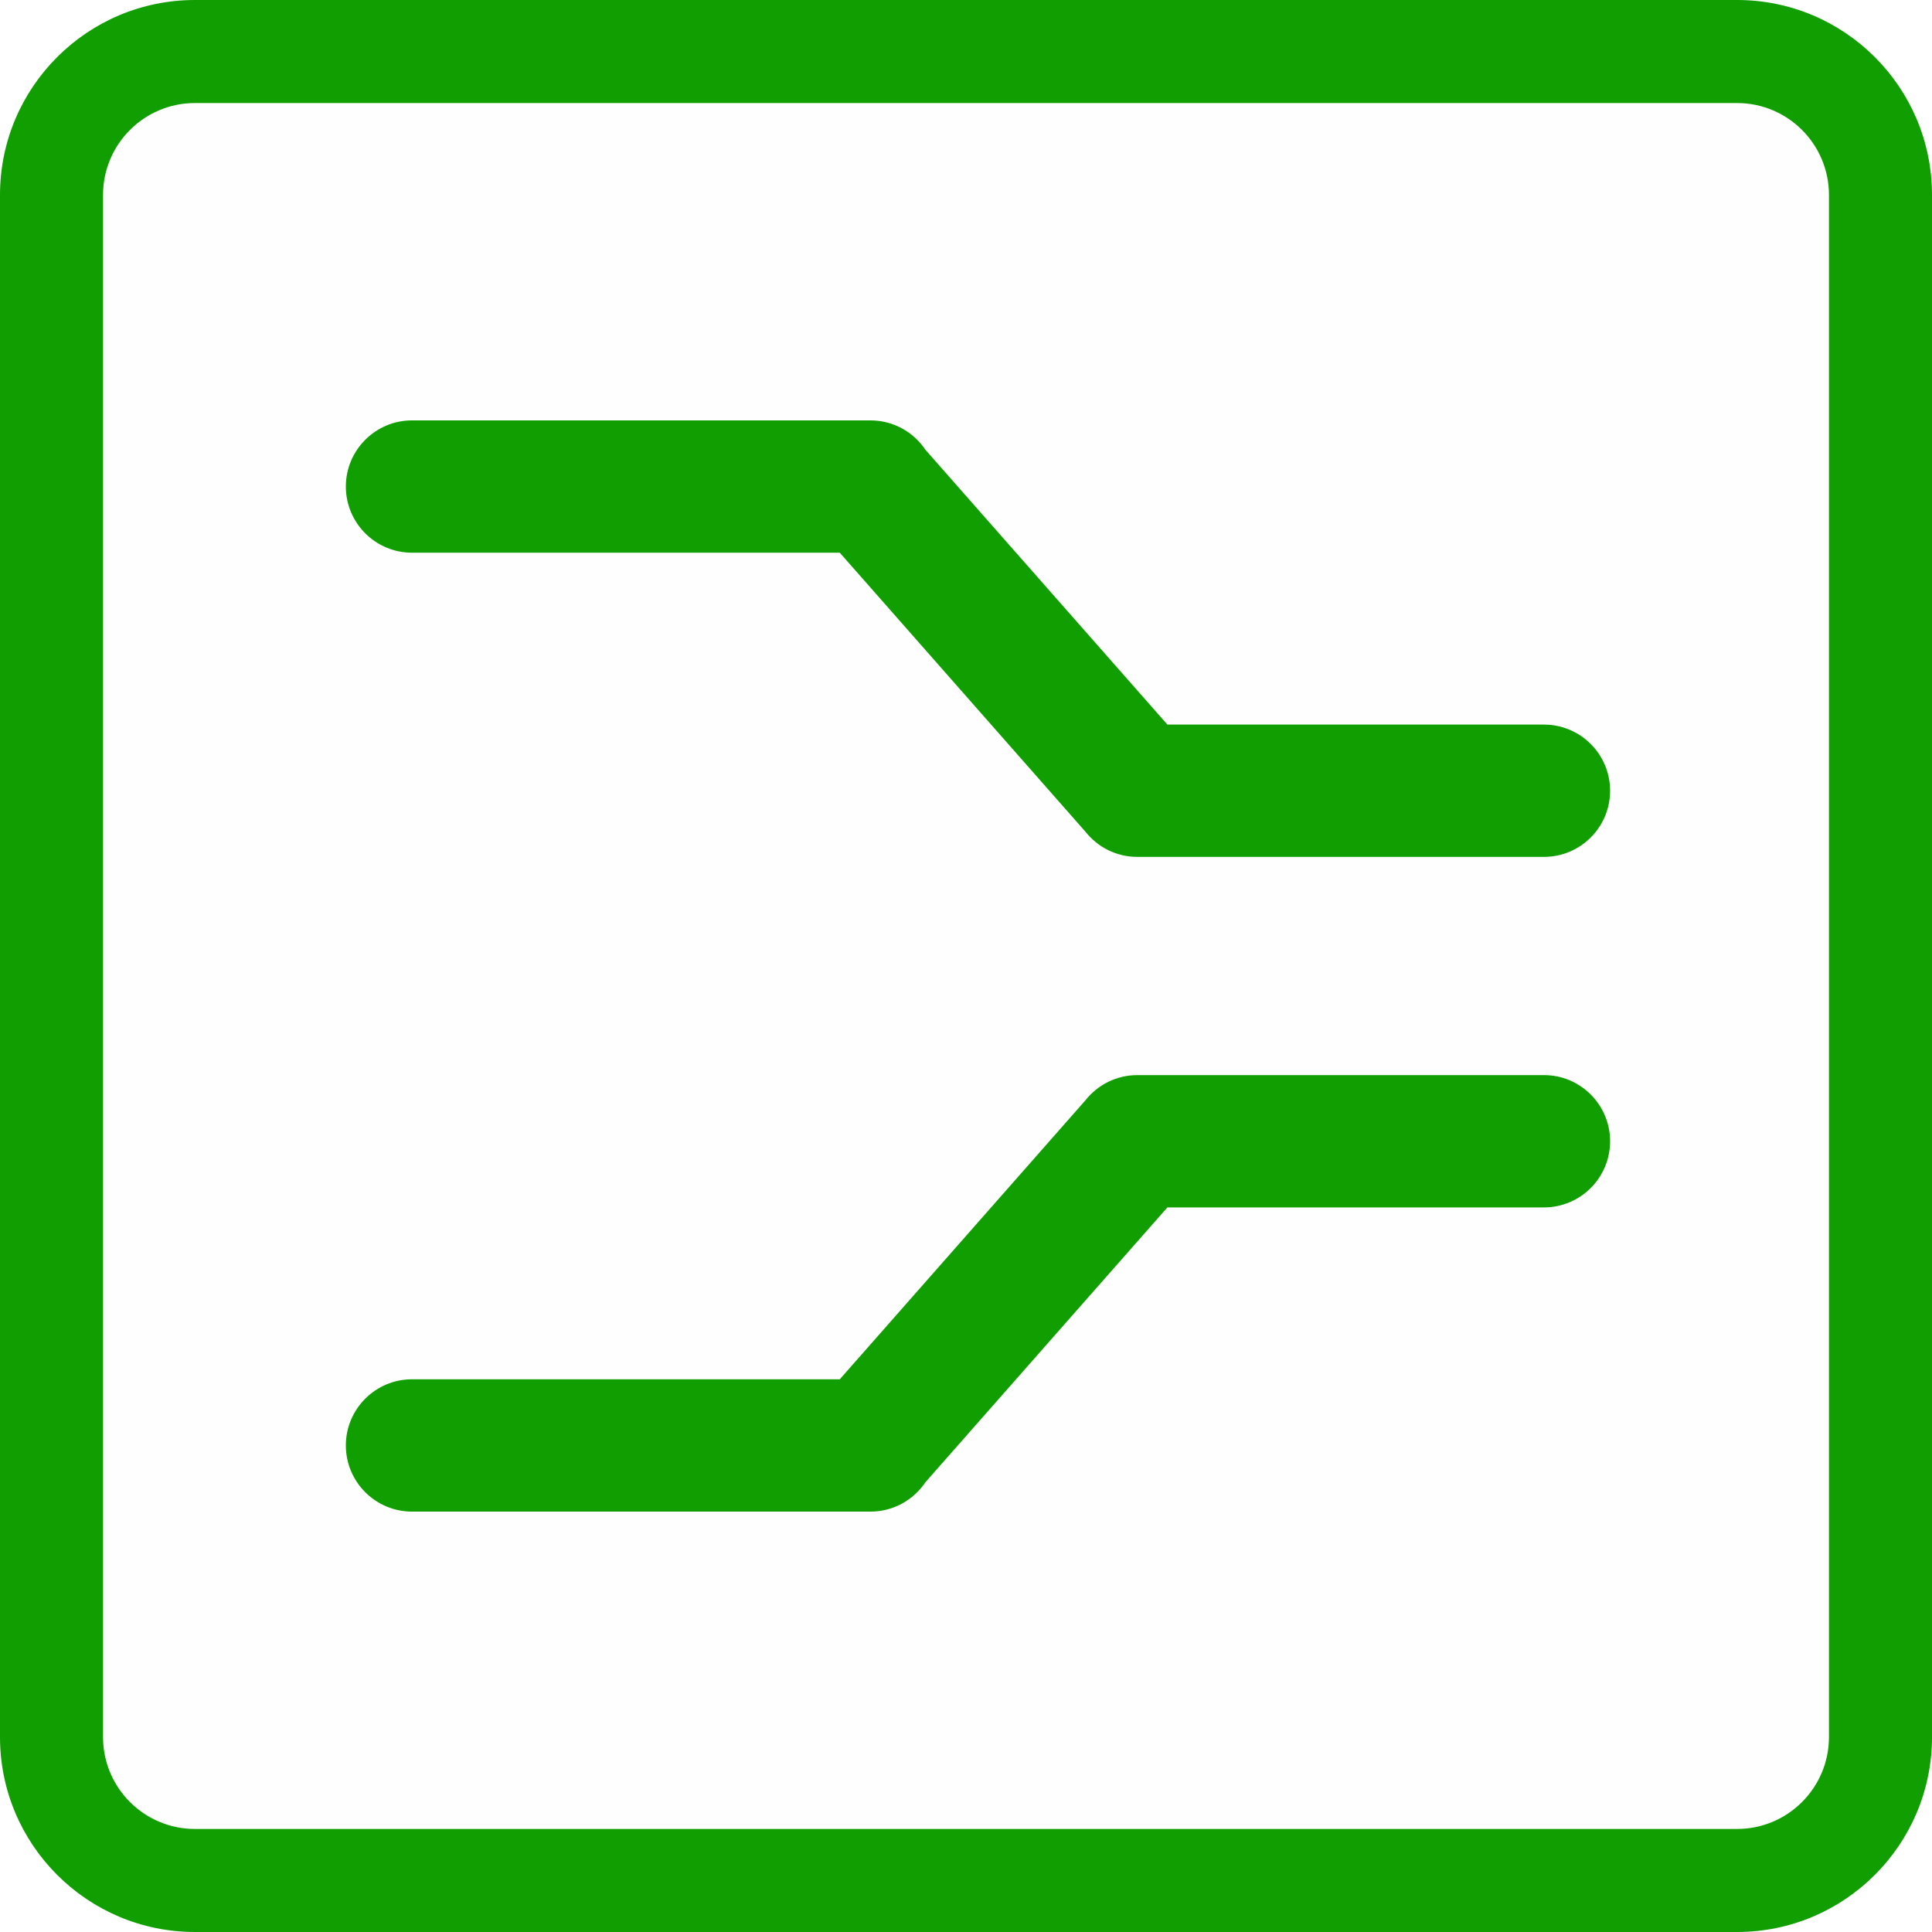
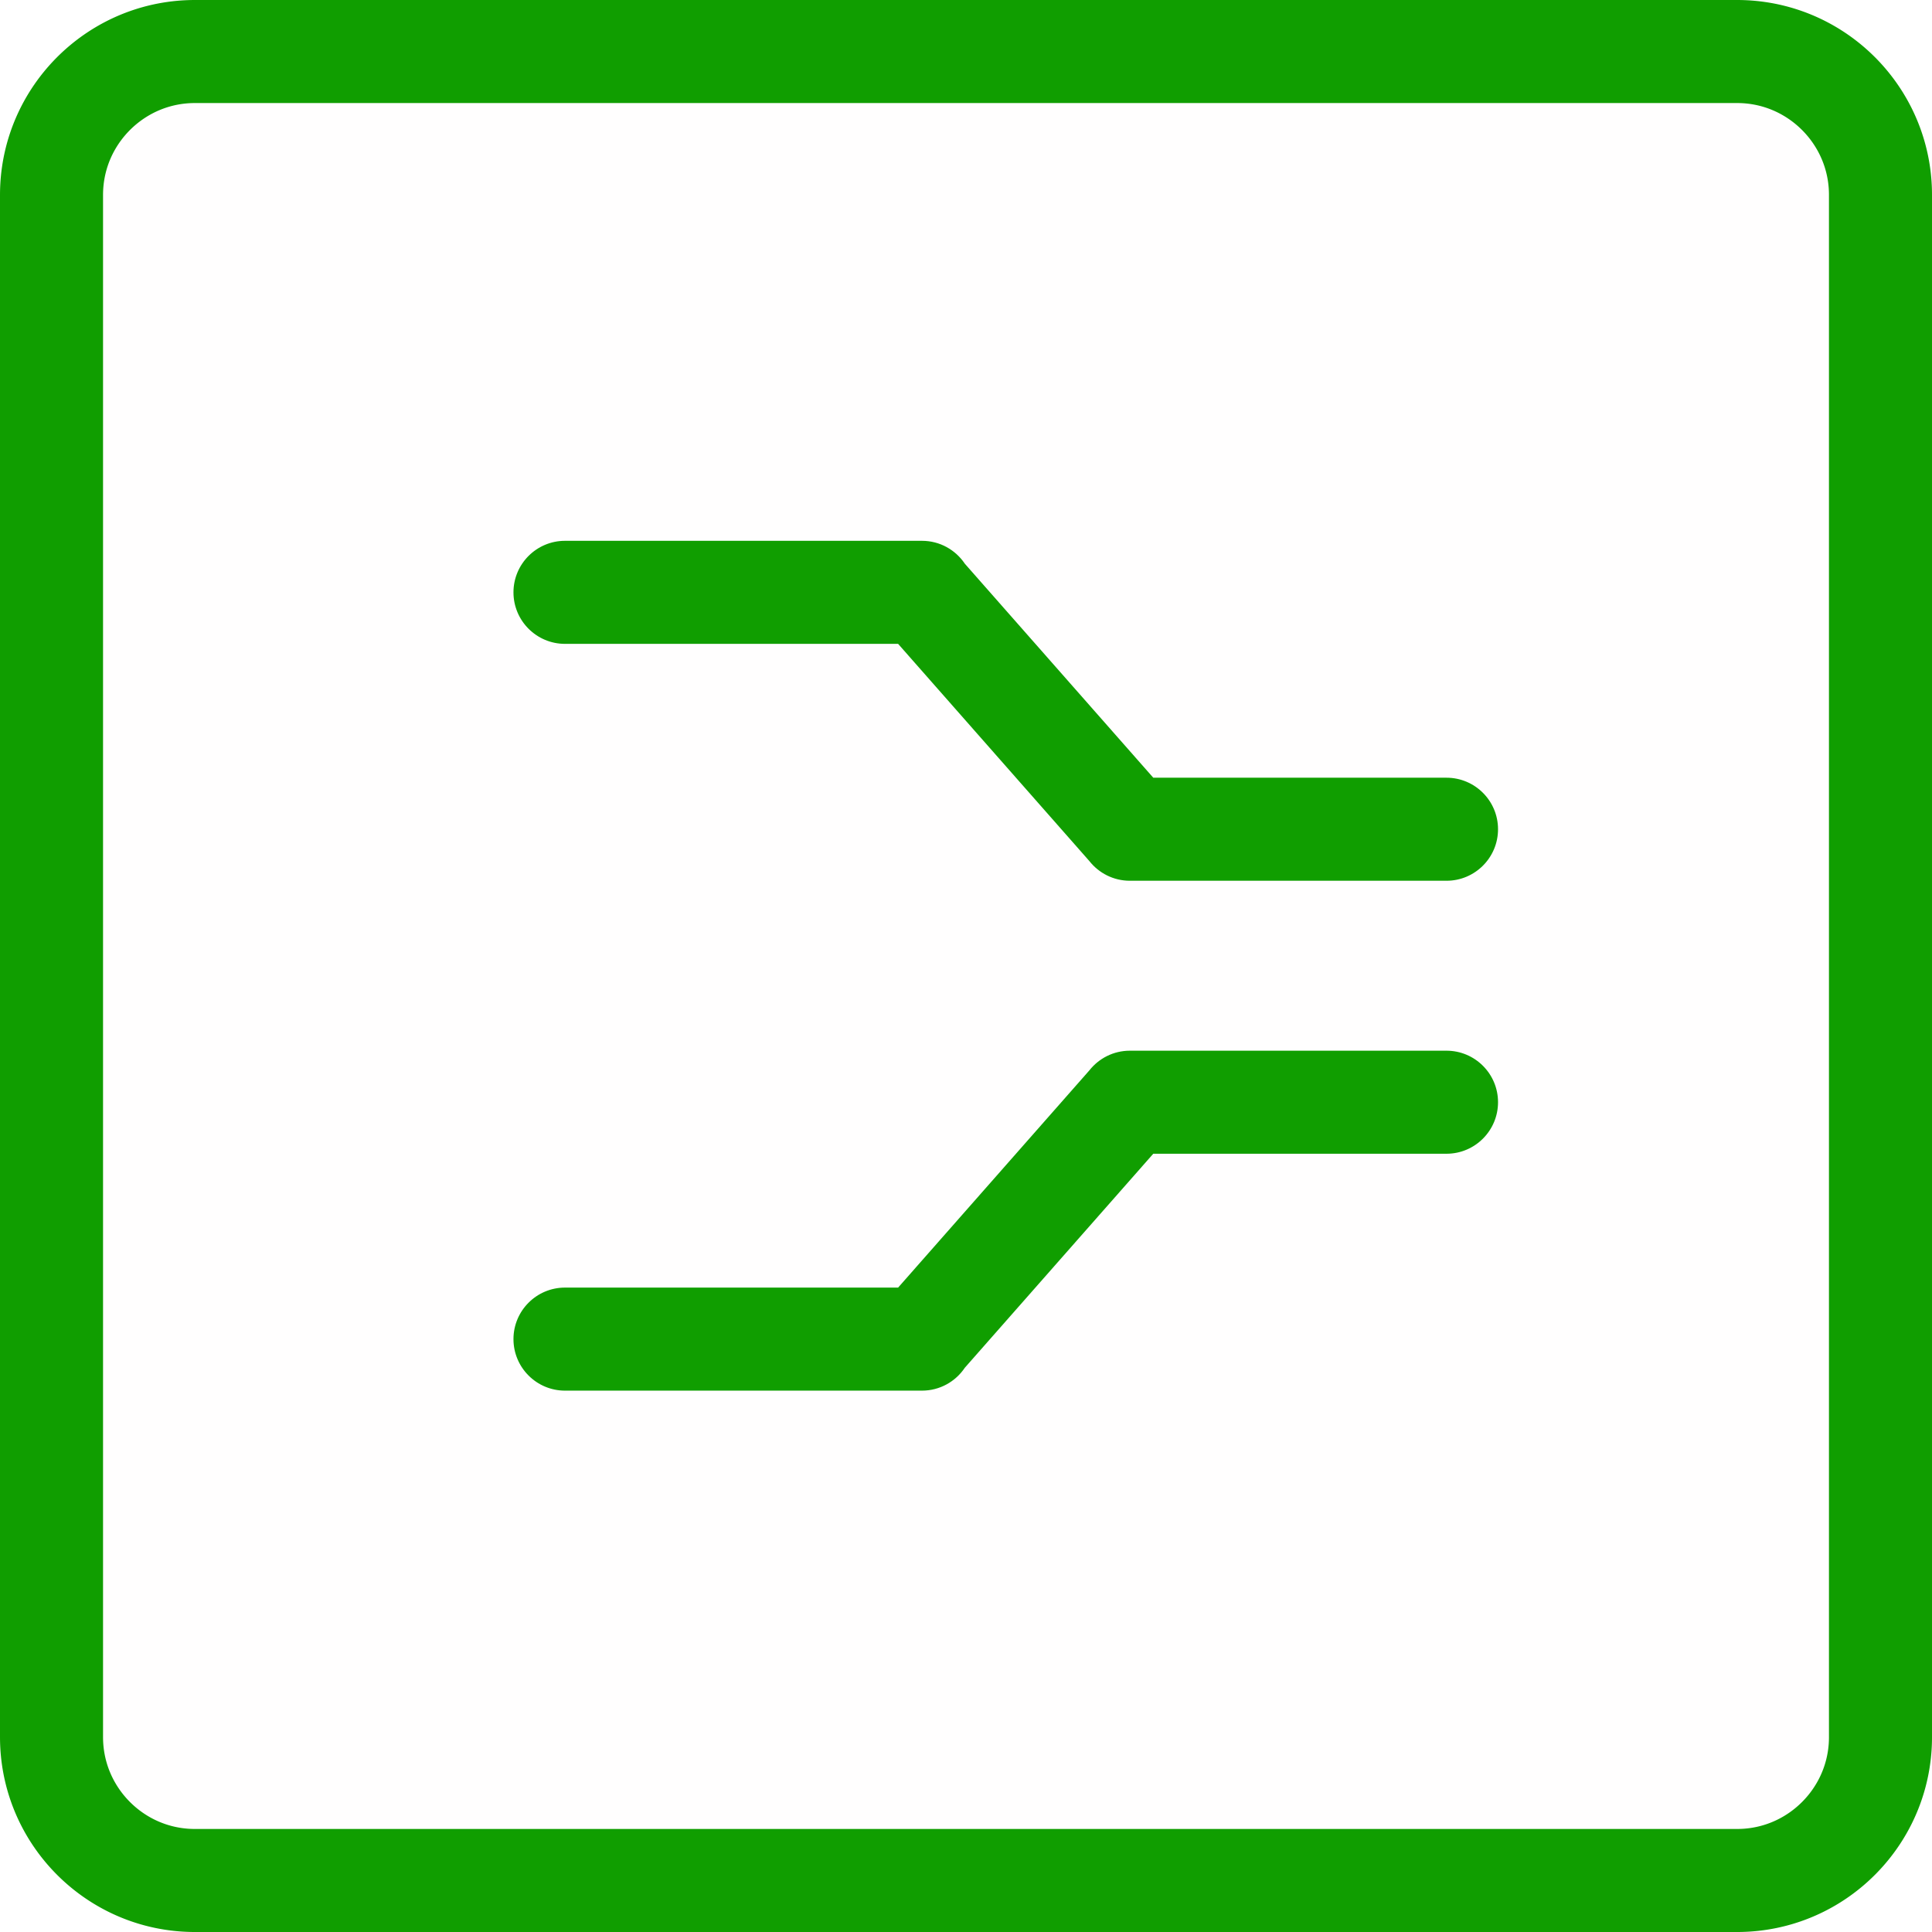
- <svg xmlns="http://www.w3.org/2000/svg" width="100%" height="100%" viewBox="0 0 300 300" version="1.1" xml:space="preserve" style="fill-rule:evenodd;clip-rule:evenodd;stroke-linejoin:round;stroke-miterlimit:2;">
-   <g id="Background">
-     <path d="M300,30.271C300,13.564 286.436,0 269.729,0L30.271,0C13.564,0 0,13.564 0,30.271L0,269.729C0,286.436 13.564,300 30.271,300L269.729,300C286.436,300 300,286.436 300,269.729L300,30.271Z" style="fill:rgb(255,254,254);" />
-     <path d="M300,30.271C300,13.564 286.436,0 269.729,0L30.271,0C13.564,0 0,13.564 0,30.271L0,269.729C0,286.436 13.564,300 30.271,300L269.729,300C286.436,300 300,286.436 300,269.729L300,30.271ZM284,30.271L284,269.729C284,277.606 277.606,284 269.729,284C269.729,284 30.271,284 30.271,284C22.394,284 16,277.606 16,269.729L16,30.271C16,22.394 22.394,16 30.271,16L269.729,16C277.606,16 284,22.394 284,30.271Z" style="fill:rgb(16,158,0);" />
-     <g transform="matrix(1.28407,0,0,1.28407,-48.6762,-42.5554)">
-       <path d="M169.165,166.199L139.459,199.936L87.731,199.936C83.316,199.936 79.731,203.521 79.731,207.936C79.731,212.352 83.316,215.936 87.731,215.936L143.168,215.936C145.937,215.936 148.38,214.526 149.816,212.385L179.079,179.151L224.613,179.151C229.028,179.151 232.613,175.567 232.613,171.151C232.613,166.736 229.028,163.151 224.613,163.151L175.446,163.151C172.9,163.151 170.631,164.343 169.165,166.199ZM169.165,133.716L139.459,99.978L87.731,99.978C83.316,99.978 79.731,96.394 79.731,91.978C79.731,87.563 83.316,83.979 87.731,83.978L143.168,83.978C145.937,83.979 148.38,85.389 149.816,87.53L179.079,120.763L224.613,120.763C229.028,120.763 232.613,124.348 232.613,128.763C232.613,133.179 229.028,136.763 224.613,136.763L175.446,136.763C172.9,136.763 170.631,135.572 169.165,133.716Z" style="fill:rgb(16,158,0);" />
+ <svg xmlns="http://www.w3.org/2000/svg" width="100%" height="100%" viewBox="0 0 300 300" version="1.1" xml:space="preserve" style="fill-rule:evenodd;clip-rule:evenodd;stroke-linejoin:round;stroke-miterlimit:1.414;">
+   <g>
+     <g id="Background">
+       <path d="M300,30.271C300,13.564 286.436,0 269.729,0L30.271,0C13.564,0 0,13.564 0,30.271L0,269.729C0,286.436 13.564,300 30.271,300L269.729,300C286.436,300 300,286.436 300,269.729L300,30.271Z" style="fill:rgb(255,254,254);" />
+       <path d="M269.925,0.001L270.12,0.002L270.51,0.01L270.705,0.015L270.899,0.022L271.093,0.03L271.286,0.039L271.672,0.061L271.865,0.074L272.057,0.088L272.249,0.104L272.44,0.12L272.632,0.138L272.823,0.156L273.013,0.176L273.393,0.22L273.583,0.243L273.772,0.268L273.96,0.294L274.149,0.321L274.337,0.349L274.524,0.378L274.712,0.409L274.898,0.44L275.085,0.473L275.271,0.507L275.457,0.542L275.642,0.578L275.827,0.615L276.195,0.693L276.379,0.734L276.562,0.776L276.745,0.819L276.927,0.862L277.291,0.954L277.472,1.001L277.652,1.049L277.833,1.099L278.012,1.149L278.192,1.201L278.371,1.253L278.549,1.307L278.727,1.362L278.904,1.418L279.081,1.475L279.258,1.533L279.434,1.592L279.609,1.652L279.784,1.713L279.959,1.775L280.133,1.838L280.307,1.902L280.48,1.968L280.652,2.034L280.824,2.101L280.996,2.169L281.167,2.239L281.337,2.309L281.507,2.38L281.677,2.453L281.846,2.526L282.014,2.6L282.182,2.676L282.349,2.752L282.516,2.829L282.848,2.987L283.013,3.067L283.178,3.148L283.342,3.231L283.505,3.314L283.668,3.398L283.83,3.483L283.992,3.569L284.153,3.656L284.314,3.744L284.474,3.832L284.633,3.922L284.792,4.013L285.108,4.197L285.265,4.291L285.421,4.385L285.577,4.48L285.732,4.576L286.04,4.772L286.346,4.97L286.498,5.071L286.8,5.275L286.95,5.379L287.099,5.483L287.248,5.588L287.396,5.694L287.69,5.908L287.836,6.017L287.981,6.126L288.126,6.237L288.27,6.348L288.413,6.46L288.556,6.573L288.698,6.686L288.98,6.916L289.119,7.032L289.259,7.149L289.535,7.385L289.672,7.505L289.808,7.625L289.943,7.746L290.078,7.868L290.212,7.99L290.346,8.114L290.478,8.238L290.61,8.363L290.741,8.488L291.001,8.742L291.13,8.87L291.258,8.999L291.512,9.259L291.637,9.39L291.762,9.522L291.886,9.654L292.01,9.788L292.132,9.922L292.254,10.057L292.375,10.192L292.495,10.328L292.615,10.465L292.851,10.741L292.968,10.881L293.084,11.02L293.314,11.302L293.427,11.444L293.54,11.587L293.652,11.73L293.763,11.874L293.874,12.019L293.983,12.164L294.092,12.31L294.306,12.604L294.412,12.752L294.517,12.901L294.621,13.05L294.725,13.2L294.929,13.502L295.03,13.654L295.228,13.96L295.424,14.268L295.52,14.423L295.615,14.579L295.709,14.735L295.803,14.892L295.987,15.208L296.078,15.367L296.168,15.526L296.256,15.686L296.344,15.847L296.431,16.008L296.517,16.17L296.602,16.332L296.686,16.495L296.769,16.658L296.852,16.822L296.933,16.987L297.013,17.152L297.171,17.484L297.248,17.651L297.324,17.818L297.4,17.986L297.474,18.154L297.547,18.323L297.62,18.493L297.691,18.663L297.761,18.833L297.831,19.004L297.899,19.176L297.966,19.348L298.032,19.52L298.098,19.693L298.162,19.867L298.225,20.041L298.287,20.216L298.348,20.391L298.408,20.566L298.467,20.742L298.525,20.919L298.582,21.096L298.638,21.273L298.693,21.451L298.747,21.629L298.799,21.808L298.851,21.988L298.901,22.167L298.951,22.348L298.999,22.528L299.046,22.709L299.138,23.073L299.181,23.255L299.224,23.438L299.266,23.621L299.307,23.805L299.385,24.173L299.422,24.358L299.458,24.543L299.493,24.729L299.527,24.915L299.56,25.102L299.591,25.288L299.622,25.476L299.651,25.663L299.679,25.851L299.706,26.04L299.732,26.228L299.757,26.417L299.78,26.607L299.824,26.987L299.844,27.177L299.862,27.368L299.88,27.56L299.896,27.751L299.912,27.943L299.926,28.135L299.939,28.328L299.961,28.714L299.97,28.907L299.978,29.101L299.985,29.295L299.99,29.49L299.998,29.88L300,30.271L300,269.729L299.999,269.925L299.998,270.12L299.994,270.315L299.99,270.51L299.985,270.705L299.978,270.899L299.97,271.093L299.961,271.286L299.95,271.479L299.939,271.672L299.926,271.865L299.912,272.057L299.896,272.249L299.88,272.44L299.862,272.632L299.844,272.823L299.824,273.013L299.802,273.203L299.78,273.393L299.757,273.583L299.732,273.772L299.706,273.96L299.679,274.149L299.651,274.337L299.622,274.524L299.591,274.712L299.56,274.898L299.527,275.085L299.493,275.271L299.458,275.457L299.422,275.642L299.385,275.827L299.346,276.011L299.307,276.195L299.266,276.379L299.224,276.562L299.181,276.745L299.138,276.927L299.092,277.109L299.046,277.291L298.999,277.472L298.951,277.652L298.901,277.833L298.851,278.012L298.799,278.192L298.747,278.371L298.693,278.549L298.638,278.727L298.582,278.904L298.525,279.081L298.467,279.258L298.408,279.434L298.348,279.609L298.287,279.784L298.225,279.959L298.162,280.133L298.098,280.307L298.032,280.48L297.966,280.652L297.899,280.824L297.831,280.996L297.761,281.167L297.691,281.337L297.62,281.507L297.547,281.677L297.474,281.846L297.4,282.014L297.324,282.182L297.248,282.349L297.171,282.516L297.092,282.682L297.013,282.848L296.933,283.013L296.852,283.178L296.769,283.342L296.686,283.505L296.602,283.668L296.517,283.83L296.431,283.992L296.344,284.153L296.256,284.314L296.168,284.474L296.078,284.633L295.987,284.792L295.895,284.95L295.803,285.108L295.709,285.265L295.615,285.421L295.52,285.577L295.424,285.732L295.326,285.886L295.228,286.04L295.129,286.193L295.03,286.346L294.929,286.498L294.827,286.649L294.725,286.8L294.621,286.95L294.517,287.099L294.412,287.248L294.306,287.396L294.199,287.543L294.092,287.69L293.983,287.836L293.874,287.981L293.763,288.126L293.652,288.27L293.54,288.413L293.427,288.556L293.314,288.698L293.199,288.839L293.084,288.98L292.968,289.119L292.851,289.259L292.733,289.397L292.615,289.535L292.495,289.672L292.375,289.808L292.254,289.943L292.132,290.078L292.01,290.212L291.886,290.346L291.762,290.478L291.637,290.61L291.512,290.741L291.385,290.871L291.258,291.001L291.13,291.13L291.001,291.258L290.871,291.385L290.741,291.512L290.61,291.637L290.478,291.762L290.346,291.886L290.212,292.01L290.078,292.132L289.943,292.254L289.808,292.375L289.672,292.495L289.535,292.615L289.397,292.733L289.259,292.851L289.119,292.968L288.98,293.084L288.839,293.199L288.698,293.314L288.556,293.427L288.413,293.54L288.27,293.652L288.126,293.763L287.981,293.874L287.836,293.983L287.69,294.092L287.543,294.199L287.396,294.306L287.248,294.412L287.099,294.517L286.95,294.621L286.8,294.725L286.649,294.827L286.498,294.929L286.346,295.03L286.193,295.129L286.04,295.228L285.886,295.326L285.732,295.424L285.577,295.52L285.421,295.615L285.265,295.709L285.108,295.803L284.95,295.895L284.792,295.987L284.633,296.078L284.474,296.168L284.314,296.256L284.153,296.344L283.992,296.431L283.83,296.517L283.668,296.602L283.505,296.686L283.342,296.769L283.178,296.852L283.013,296.933L282.848,297.013L282.682,297.092L282.516,297.171L282.349,297.248L282.182,297.324L282.014,297.4L281.846,297.474L281.677,297.547L281.507,297.62L281.337,297.691L281.167,297.761L280.996,297.831L280.824,297.899L280.652,297.966L280.48,298.032L280.307,298.098L280.133,298.162L279.959,298.225L279.784,298.287L279.609,298.348L279.434,298.408L279.258,298.467L279.081,298.525L278.904,298.582L278.727,298.638L278.549,298.693L278.371,298.747L278.192,298.799L278.012,298.851L277.833,298.901L277.652,298.951L277.472,298.999L277.291,299.046L277.109,299.092L276.927,299.138L276.745,299.181L276.562,299.224L276.379,299.266L276.195,299.307L276.011,299.346L275.827,299.385L275.642,299.422L275.457,299.458L275.271,299.493L275.085,299.527L274.898,299.56L274.712,299.591L274.524,299.622L274.337,299.651L274.149,299.679L273.96,299.706L273.772,299.732L273.583,299.757L273.393,299.78L273.203,299.802L273.013,299.824L272.823,299.844L272.632,299.862L272.44,299.88L272.249,299.896L272.057,299.912L271.865,299.926L271.672,299.939L271.479,299.95L271.286,299.961L271.093,299.97L270.899,299.978L270.705,299.985L270.51,299.99L270.315,299.994L270.12,299.998L269.925,299.999L269.729,300L30.271,300L30.075,299.999L29.88,299.998L29.685,299.994L29.49,299.99L29.295,299.985L29.101,299.978L28.907,299.97L28.714,299.961L28.521,299.95L28.328,299.939L28.135,299.926L27.943,299.912L27.751,299.896L27.56,299.88L27.368,299.862L27.177,299.844L26.987,299.824L26.797,299.802L26.607,299.78L26.417,299.757L26.228,299.732L26.04,299.706L25.851,299.679L25.663,299.651L25.476,299.622L25.288,299.591L25.102,299.56L24.915,299.527L24.729,299.493L24.543,299.458L24.358,299.422L24.173,299.385L23.989,299.346L23.805,299.307L23.621,299.266L23.438,299.224L23.255,299.181L23.073,299.138L22.891,299.092L22.709,299.046L22.528,298.999L22.348,298.951L22.167,298.901L21.988,298.851L21.808,298.799L21.629,298.747L21.451,298.693L21.273,298.638L21.096,298.582L20.919,298.525L20.742,298.467L20.566,298.408L20.391,298.348L20.216,298.287L20.041,298.225L19.867,298.162L19.693,298.098L19.52,298.032L19.348,297.966L19.176,297.899L19.004,297.831L18.833,297.761L18.663,297.691L18.493,297.62L18.323,297.547L18.154,297.474L17.986,297.4L17.818,297.324L17.651,297.248L17.484,297.171L17.318,297.092L17.152,297.013L16.987,296.933L16.822,296.852L16.658,296.769L16.495,296.686L16.332,296.602L16.17,296.517L16.008,296.431L15.847,296.344L15.686,296.256L15.526,296.168L15.367,296.078L15.208,295.987L15.05,295.895L14.892,295.803L14.735,295.709L14.579,295.615L14.423,295.52L14.268,295.424L14.114,295.326L13.96,295.228L13.807,295.129L13.654,295.03L13.502,294.929L13.351,294.827L13.2,294.725L13.05,294.621L12.901,294.517L12.752,294.412L12.604,294.306L12.457,294.199L12.31,294.092L12.164,293.983L12.019,293.874L11.874,293.763L11.73,293.652L11.587,293.54L11.444,293.427L11.302,293.314L11.161,293.199L11.02,293.084L10.881,292.968L10.741,292.851L10.603,292.733L10.465,292.615L10.328,292.495L10.192,292.375L10.057,292.254L9.922,292.132L9.788,292.01L9.654,291.886L9.522,291.762L9.39,291.637L9.259,291.512L9.129,291.385L8.999,291.258L8.87,291.13L8.742,291.001L8.615,290.871L8.488,290.741L8.363,290.61L8.238,290.478L8.114,290.346L7.99,290.212L7.868,290.078L7.746,289.943L7.625,289.808L7.505,289.672L7.385,289.535L7.267,289.397L7.149,289.259L7.032,289.119L6.916,288.98L6.801,288.839L6.686,288.698L6.573,288.556L6.46,288.413L6.348,288.27L6.237,288.126L6.126,287.981L6.017,287.836L5.908,287.69L5.801,287.543L5.694,287.396L5.588,287.248L5.483,287.099L5.379,286.95L5.275,286.8L5.173,286.649L5.071,286.498L4.97,286.346L4.871,286.193L4.772,286.04L4.674,285.886L4.576,285.732L4.48,285.577L4.385,285.421L4.291,285.265L4.197,285.108L4.105,284.95L4.013,284.792L3.922,284.633L3.832,284.474L3.744,284.314L3.656,284.153L3.569,283.992L3.483,283.83L3.398,283.668L3.314,283.505L3.231,283.342L3.148,283.178L3.067,283.013L2.987,282.848L2.908,282.682L2.829,282.516L2.752,282.349L2.676,282.182L2.6,282.014L2.526,281.846L2.453,281.677L2.38,281.507L2.309,281.337L2.239,281.167L2.169,280.996L2.101,280.824L2.034,280.652L1.968,280.48L1.902,280.307L1.838,280.133L1.775,279.959L1.713,279.784L1.652,279.609L1.592,279.434L1.533,279.258L1.475,279.081L1.418,278.904L1.362,278.727L1.307,278.549L1.253,278.371L1.201,278.192L1.149,278.012L1.099,277.833L1.049,277.652L1.001,277.472L0.954,277.291L0.908,277.109L0.862,276.927L0.819,276.745L0.776,276.562L0.734,276.379L0.693,276.195L0.654,276.011L0.615,275.827L0.578,275.642L0.542,275.457L0.507,275.271L0.473,275.085L0.44,274.898L0.409,274.712L0.378,274.524L0.349,274.337L0.321,274.149L0.294,273.96L0.268,273.772L0.243,273.583L0.22,273.393L0.198,273.203L0.176,273.013L0.156,272.823L0.138,272.632L0.12,272.44L0.104,272.249L0.088,272.057L0.074,271.865L0.061,271.672L0.05,271.479L0.039,271.286L0.03,271.093L0.022,270.899L0.015,270.705L0.01,270.51L0.006,270.315L0.002,270.12L0.001,269.925L0,269.729L0,30.271L0.001,30.075L0.002,29.88L0.006,29.685L0.01,29.49L0.015,29.295L0.022,29.101L0.03,28.907L0.039,28.714L0.05,28.521L0.061,28.328L0.074,28.135L0.088,27.943L0.104,27.751L0.12,27.56L0.138,27.368L0.156,27.177L0.176,26.987L0.198,26.797L0.22,26.607L0.243,26.417L0.268,26.228L0.294,26.04L0.321,25.851L0.349,25.663L0.378,25.476L0.409,25.288L0.44,25.102L0.473,24.915L0.507,24.729L0.542,24.543L0.578,24.358L0.615,24.173L0.654,23.989L0.693,23.805L0.734,23.621L0.776,23.438L0.819,23.255L0.862,23.073L0.908,22.891L0.954,22.709L1.001,22.528L1.049,22.348L1.099,22.167L1.149,21.988L1.201,21.808L1.253,21.629L1.307,21.451L1.362,21.273L1.418,21.096L1.475,20.919L1.533,20.742L1.592,20.566L1.652,20.391L1.713,20.216L1.775,20.041L1.838,19.867L1.902,19.693L1.968,19.52L2.034,19.348L2.101,19.176L2.169,19.004L2.239,18.833L2.309,18.663L2.38,18.493L2.453,18.323L2.526,18.154L2.6,17.986L2.676,17.818L2.752,17.651L2.829,17.484L2.908,17.318L2.987,17.152L3.067,16.987L3.148,16.822L3.231,16.658L3.314,16.495L3.398,16.332L3.483,16.17L3.569,16.008L3.656,15.847L3.744,15.686L3.832,15.526L3.922,15.367L4.013,15.208L4.105,15.05L4.197,14.892L4.291,14.735L4.385,14.579L4.48,14.423L4.576,14.268L4.674,14.114L4.772,13.96L4.871,13.807L4.97,13.654L5.071,13.502L5.173,13.351L5.275,13.2L5.379,13.05L5.483,12.901L5.588,12.752L5.694,12.604L5.801,12.457L5.908,12.31L6.017,12.164L6.126,12.019L6.237,11.874L6.348,11.73L6.46,11.587L6.573,11.444L6.686,11.302L6.801,11.161L6.916,11.02L7.032,10.881L7.149,10.741L7.267,10.603L7.385,10.465L7.505,10.328L7.625,10.192L7.746,10.057L7.868,9.922L7.99,9.788L8.114,9.654L8.238,9.522L8.363,9.39L8.488,9.259L8.615,9.129L8.742,8.999L8.87,8.87L8.999,8.742L9.129,8.615L9.259,8.488L9.39,8.363L9.522,8.238L9.654,8.114L9.788,7.99L9.922,7.868L10.057,7.746L10.192,7.625L10.328,7.505L10.465,7.385L10.603,7.267L10.741,7.149L10.881,7.032L11.02,6.916L11.161,6.801L11.302,6.686L11.444,6.573L11.587,6.46L11.73,6.348L11.874,6.237L12.019,6.126L12.164,6.017L12.31,5.908L12.457,5.801L12.604,5.694L12.752,5.588L12.901,5.483L13.05,5.379L13.2,5.275L13.351,5.173L13.502,5.071L13.654,4.97L13.807,4.871L13.96,4.772L14.114,4.674L14.268,4.576L14.423,4.48L14.579,4.385L14.735,4.291L14.892,4.197L15.05,4.105L15.208,4.013L15.367,3.922L15.526,3.832L15.686,3.744L15.847,3.656L16.008,3.569L16.17,3.483L16.332,3.398L16.495,3.314L16.658,3.231L16.822,3.148L16.987,3.067L17.152,2.987L17.318,2.908L17.484,2.829L17.651,2.752L17.818,2.676L17.986,2.6L18.154,2.526L18.323,2.453L18.493,2.38L18.663,2.309L18.833,2.239L19.004,2.169L19.176,2.101L19.348,2.034L19.52,1.968L19.693,1.902L19.867,1.838L20.041,1.775L20.216,1.713L20.391,1.652L20.566,1.592L20.742,1.533L20.919,1.475L21.096,1.418L21.273,1.362L21.451,1.307L21.629,1.253L21.808,1.201L21.988,1.149L22.167,1.099L22.348,1.049L22.528,1.001L22.709,0.954L22.891,0.908L23.073,0.862L23.255,0.819L23.438,0.776L23.621,0.734L23.805,0.693L23.989,0.654L24.173,0.615L24.358,0.578L24.543,0.542L24.729,0.507L24.915,0.473L25.102,0.44L25.288,0.409L25.476,0.378L25.663,0.349L25.851,0.321L26.04,0.294L26.228,0.268L26.417,0.243L26.607,0.22L26.797,0.198L26.987,0.176L27.177,0.156L27.368,0.138L27.56,0.12L27.751,0.104L27.943,0.088L28.135,0.074L28.328,0.061L28.521,0.05L28.714,0.039L28.907,0.03L29.101,0.022L29.295,0.015L29.49,0.01L29.685,0.006L29.88,0.002L30.075,0.001L30.271,0L269.729,0L269.925,0.001ZM30.296,16L30.176,16L30.083,16.001L29.989,16.003L29.896,16.005L29.803,16.007L29.71,16.011L29.617,16.015L29.525,16.019L29.433,16.024L29.341,16.029L29.25,16.036L29.159,16.042L29.068,16.049L28.977,16.057L28.886,16.066L28.796,16.074L28.706,16.084L28.616,16.094L28.527,16.104L28.438,16.115L28.348,16.127L28.26,16.139L28.171,16.152L28.083,16.165L27.995,16.179L27.907,16.193L27.819,16.208L27.732,16.223L27.644,16.239L27.557,16.256L27.471,16.273L27.384,16.29L27.298,16.308L27.212,16.326L27.126,16.345L27.04,16.365L26.955,16.385L26.87,16.406L26.785,16.427L26.7,16.448L26.615,16.47L26.531,16.493L26.447,16.516L26.363,16.539L26.279,16.564L26.195,16.588L26.112,16.613L26.029,16.639L25.946,16.665L25.864,16.691L25.781,16.719L25.699,16.746L25.617,16.774L25.535,16.803L25.454,16.832L25.372,16.861L25.291,16.891L25.21,16.922L25.129,16.953L25.049,16.984L24.969,17.016L24.889,17.049L24.809,17.082L24.729,17.115L24.65,17.149L24.571,17.183L24.492,17.218L24.413,17.253L24.335,17.289L24.257,17.325L24.179,17.362L24.101,17.399L24.023,17.437L23.946,17.475L23.869,17.514L23.792,17.553L23.716,17.592L23.639,17.632L23.563,17.673L23.487,17.714L23.412,17.755L23.337,17.797L23.262,17.839L23.187,17.882L23.112,17.925L23.038,17.969L22.964,18.013L22.89,18.057L22.817,18.102L22.744,18.148L22.671,18.193L22.598,18.24L22.526,18.286L22.453,18.334L22.382,18.381L22.31,18.429L22.239,18.478L22.168,18.527L22.097,18.576L22.027,18.626L21.957,18.676L21.887,18.727L21.817,18.778L21.748,18.829L21.679,18.881L21.611,18.933L21.542,18.986L21.474,19.039L21.407,19.092L21.339,19.146L21.272,19.201L21.206,19.255L21.139,19.311L21.073,19.366L21.007,19.422L20.942,19.478L20.877,19.535L20.812,19.592L20.748,19.65L20.684,19.707L20.62,19.766L20.557,19.824L20.494,19.883L20.431,19.943L20.369,20.003L20.307,20.063L20.245,20.123L20.184,20.184L20.123,20.245L20.063,20.307L20.003,20.369L19.943,20.431L19.883,20.494L19.824,20.557L19.766,20.62L19.707,20.684L19.65,20.748L19.592,20.812L19.535,20.877L19.478,20.942L19.422,21.007L19.366,21.073L19.311,21.139L19.255,21.206L19.201,21.272L19.146,21.339L19.092,21.407L19.039,21.474L18.986,21.542L18.933,21.611L18.881,21.679L18.829,21.748L18.778,21.817L18.727,21.887L18.676,21.957L18.626,22.027L18.576,22.097L18.527,22.168L18.478,22.239L18.429,22.31L18.381,22.382L18.334,22.453L18.286,22.526L18.24,22.598L18.193,22.671L18.148,22.744L18.102,22.817L18.057,22.89L18.013,22.964L17.969,23.038L17.925,23.112L17.882,23.187L17.839,23.262L17.797,23.337L17.755,23.412L17.714,23.487L17.673,23.563L17.632,23.639L17.592,23.716L17.553,23.792L17.514,23.869L17.475,23.946L17.437,24.023L17.399,24.101L17.362,24.179L17.325,24.257L17.289,24.335L17.253,24.413L17.218,24.492L17.183,24.571L17.149,24.65L17.115,24.729L17.082,24.809L17.049,24.889L17.016,24.969L16.984,25.049L16.953,25.129L16.922,25.21L16.891,25.291L16.861,25.372L16.832,25.454L16.803,25.535L16.774,25.617L16.746,25.699L16.719,25.781L16.691,25.864L16.665,25.946L16.639,26.029L16.613,26.112L16.588,26.195L16.564,26.279L16.539,26.363L16.516,26.447L16.493,26.531L16.47,26.615L16.448,26.7L16.427,26.785L16.406,26.87L16.385,26.955L16.365,27.04L16.345,27.126L16.326,27.212L16.308,27.298L16.29,27.384L16.273,27.471L16.256,27.557L16.239,27.644L16.223,27.732L16.208,27.819L16.193,27.907L16.179,27.995L16.165,28.083L16.152,28.171L16.139,28.26L16.127,28.348L16.115,28.438L16.104,28.527L16.094,28.616L16.084,28.706L16.074,28.796L16.066,28.886L16.057,28.977L16.049,29.068L16.042,29.159L16.036,29.25L16.029,29.341L16.024,29.433L16.019,29.525L16.015,29.617L16.011,29.71L16.007,29.803L16.005,29.896L16.003,29.989L16.001,30.083L16,30.176L16,269.824L16.001,269.917L16.005,270.104L16.007,270.197L16.015,270.383L16.019,270.475L16.029,270.659L16.036,270.75L16.042,270.841L16.049,270.932L16.057,271.023L16.066,271.114L16.074,271.204L16.094,271.384L16.104,271.473L16.115,271.562L16.127,271.652L16.139,271.74L16.152,271.829L16.165,271.917L16.193,272.093L16.208,272.181L16.223,272.268L16.239,272.355L16.29,272.616L16.308,272.702L16.327,272.788L16.345,272.874L16.365,272.96L16.385,273.045L16.406,273.13L16.427,273.216L16.448,273.3L16.47,273.385L16.539,273.637L16.564,273.721L16.588,273.805L16.613,273.888L16.691,274.137L16.719,274.219L16.746,274.301L16.774,274.383L16.803,274.465L16.832,274.546L16.861,274.628L16.891,274.709L16.953,274.871L16.984,274.951L17.016,275.031L17.115,275.271L17.149,275.351L17.183,275.429L17.253,275.587L17.325,275.743L17.399,275.899L17.437,275.977L17.475,276.054L17.592,276.285L17.632,276.361L17.672,276.436L17.713,276.512L17.755,276.589L17.797,276.663L17.839,276.738L17.882,276.813L17.925,276.887L17.969,276.962L18.057,277.11L18.147,277.256L18.194,277.33L18.286,277.474L18.334,277.547L18.382,277.619L18.429,277.69L18.478,277.761L18.526,277.832L18.576,277.903L18.626,277.973L18.676,278.044L18.727,278.113L18.777,278.182L18.829,278.252L18.881,278.321L18.933,278.389L18.986,278.458L19.039,278.526L19.092,278.593L19.147,278.661L19.201,278.728L19.256,278.795L19.31,278.86L19.366,278.927L19.422,278.993L19.478,279.058L19.592,279.188L19.649,279.252L19.707,279.316L19.825,279.444L19.884,279.506L19.942,279.568L20.003,279.632L20.063,279.693L20.123,279.755L20.245,279.877L20.307,279.938L20.368,279.997L20.494,280.117L20.557,280.176L20.62,280.234L20.684,280.293L20.748,280.35L20.812,280.408L20.942,280.522L21.007,280.578L21.073,280.634L21.139,280.689L21.206,280.745L21.272,280.799L21.34,280.854L21.407,280.908L21.474,280.961L21.61,281.067L21.678,281.119L21.748,281.171L21.817,281.223L21.886,281.273L21.957,281.324L22.097,281.424L22.168,281.474L22.239,281.522L22.31,281.571L22.381,281.619L22.454,281.666L22.526,281.714L22.598,281.761L22.67,281.806L22.743,281.852L22.817,281.898L22.89,281.943L22.964,281.987L23.038,282.032L23.186,282.118L23.262,282.161L23.336,282.203L23.411,282.245L23.563,282.327L23.64,282.368L23.716,282.408L23.793,282.447L23.869,282.487L24.1,282.601L24.178,282.638L24.256,282.674L24.335,282.711L24.414,282.747L24.57,282.817L24.649,282.851L24.729,282.885L24.81,282.919L24.888,282.951L24.969,282.984L25.05,283.016L25.129,283.047L25.291,283.109L25.373,283.139L25.454,283.168L25.534,283.197L25.617,283.226L25.781,283.282L25.864,283.309L26.028,283.361L26.113,283.387L26.196,283.412L26.278,283.436L26.362,283.46L26.447,283.484L26.615,283.53L26.7,283.552L26.786,283.574L26.869,283.594L26.955,283.615L27.04,283.635L27.125,283.654L27.212,283.674L27.384,283.71L27.47,283.727L27.558,283.744L27.645,283.761L27.732,283.777L27.906,283.807L27.994,283.821L28.083,283.835L28.259,283.861L28.35,283.873L28.438,283.885L28.527,283.896L28.616,283.906L28.796,283.926L28.886,283.934L28.976,283.943L29.067,283.951L29.251,283.965L29.342,283.971L29.432,283.976L29.525,283.981L29.618,283.985L29.71,283.989L29.803,283.993L29.895,283.995L30.083,283.999L30.176,284L269.824,284L269.917,283.999L270.011,283.997L270.105,283.995L270.197,283.993L270.29,283.989L270.382,283.985L270.475,283.981L270.568,283.976L270.658,283.971L270.749,283.965L270.841,283.958L270.933,283.951L271.024,283.943L271.114,283.934L271.204,283.926L271.294,283.916L271.384,283.906L271.473,283.896L271.562,283.885L271.65,283.873L271.741,283.861L271.829,283.848L271.917,283.835L272.006,283.821L272.094,283.807L272.181,283.792L272.268,283.777L272.355,283.761L272.442,283.744L272.53,283.727L272.616,283.71L272.702,283.692L272.788,283.674L272.875,283.654L272.96,283.635L273.045,283.615L273.131,283.594L273.215,283.574L273.3,283.552L273.385,283.53L273.469,283.507L273.553,283.484L273.638,283.46L273.722,283.436L273.804,283.412L273.887,283.387L273.972,283.361L274.054,283.335L274.136,283.309L274.219,283.281L274.301,283.254L274.383,283.226L274.465,283.197L274.546,283.168L274.627,283.139L274.709,283.109L274.79,283.078L274.871,283.047L274.95,283.016L275.031,282.984L275.112,282.951L275.19,282.919L275.271,282.885L275.352,282.851L275.429,282.817L275.507,282.782L275.586,282.747L275.665,282.711L275.744,282.675L275.822,282.638L275.9,282.601L275.977,282.563L276.053,282.525L276.131,282.486L276.208,282.447L276.284,282.408L276.361,282.368L276.436,282.328L276.512,282.287L276.589,282.244L276.663,282.203L276.738,282.161L276.814,282.118L276.888,282.075L276.962,282.032L277.036,281.987L277.11,281.943L277.183,281.898L277.256,281.852L277.33,281.806L277.402,281.761L277.473,281.714L277.547,281.666L277.619,281.618L277.69,281.571L277.761,281.522L277.831,281.474L277.903,281.424L277.973,281.374L278.044,281.324L278.114,281.273L278.182,281.223L278.252,281.171L278.322,281.118L278.389,281.067L278.458,281.014L278.526,280.961L278.593,280.908L278.66,280.854L278.728,280.799L278.795,280.744L278.86,280.69L278.927,280.633L278.993,280.578L279.058,280.522L279.123,280.465L279.187,280.408L279.252,280.35L279.316,280.293L279.38,280.234L279.444,280.175L279.506,280.117L279.569,280.057L279.632,279.997L279.693,279.938L279.755,279.877L279.816,279.816L279.877,279.755L279.938,279.693L279.997,279.632L280.057,279.569L280.117,279.506L280.175,279.444L280.234,279.38L280.293,279.316L280.35,279.252L280.408,279.187L280.465,279.123L280.522,279.058L280.578,278.993L280.633,278.927L280.69,278.86L280.744,278.795L280.799,278.728L280.854,278.66L280.908,278.593L280.961,278.526L281.014,278.458L281.067,278.389L281.118,278.322L281.171,278.252L281.223,278.182L281.273,278.114L281.324,278.044L281.374,277.973L281.424,277.903L281.474,277.831L281.522,277.761L281.571,277.69L281.618,277.619L281.666,277.547L281.714,277.473L281.761,277.402L281.806,277.33L281.852,277.256L281.898,277.183L281.943,277.11L281.987,277.036L282.032,276.962L282.075,276.888L282.118,276.814L282.161,276.738L282.203,276.663L282.244,276.589L282.287,276.512L282.328,276.436L282.368,276.361L282.408,276.284L282.447,276.208L282.486,276.131L282.525,276.053L282.563,275.977L282.601,275.9L282.638,275.822L282.675,275.744L282.711,275.665L282.747,275.586L282.782,275.507L282.817,275.429L282.851,275.352L282.885,275.271L282.919,275.19L282.951,275.112L282.984,275.031L283.016,274.95L283.047,274.871L283.078,274.79L283.109,274.709L283.139,274.627L283.168,274.546L283.197,274.465L283.226,274.383L283.254,274.301L283.281,274.219L283.309,274.136L283.335,274.054L283.361,273.972L283.387,273.887L283.412,273.804L283.436,273.722L283.46,273.638L283.484,273.553L283.507,273.469L283.53,273.385L283.552,273.3L283.574,273.215L283.594,273.131L283.615,273.045L283.635,272.96L283.654,272.875L283.674,272.788L283.692,272.702L283.71,272.616L283.727,272.53L283.744,272.442L283.761,272.355L283.777,272.268L283.792,272.181L283.807,272.094L283.821,272.006L283.835,271.917L283.848,271.829L283.861,271.741L283.873,271.65L283.885,271.562L283.896,271.473L283.906,271.384L283.916,271.294L283.926,271.204L283.934,271.114L283.943,271.024L283.951,270.933L283.958,270.841L283.965,270.749L283.971,270.658L283.976,270.568L283.981,270.475L283.985,270.382L283.989,270.29L283.993,270.197L283.995,270.105L283.997,270.011L283.999,269.917L284,269.824L284,269.704L284,30.296L284,30.176L283.999,30.083L283.997,29.989L283.995,29.895L283.993,29.803L283.989,29.71L283.985,29.618L283.981,29.525L283.976,29.432L283.971,29.342L283.965,29.251L283.958,29.159L283.951,29.067L283.943,28.976L283.934,28.886L283.926,28.796L283.916,28.706L283.906,28.616L283.896,28.527L283.885,28.438L283.873,28.35L283.861,28.259L283.848,28.171L283.835,28.083L283.821,27.994L283.807,27.906L283.792,27.819L283.777,27.732L283.761,27.645L283.744,27.558L283.727,27.47L283.71,27.384L283.692,27.298L283.674,27.212L283.654,27.125L283.635,27.04L283.615,26.955L283.594,26.869L283.574,26.786L283.552,26.7L283.53,26.615L283.507,26.531L283.484,26.447L283.46,26.362L283.436,26.278L283.412,26.196L283.387,26.113L283.361,26.028L283.335,25.946L283.309,25.864L283.282,25.781L283.254,25.699L283.226,25.617L283.197,25.534L283.168,25.454L283.139,25.373L283.109,25.291L283.078,25.21L283.047,25.129L283.016,25.05L282.984,24.969L282.951,24.888L282.919,24.81L282.885,24.729L282.851,24.649L282.817,24.57L282.782,24.492L282.747,24.414L282.711,24.335L282.674,24.256L282.638,24.178L282.601,24.1L282.563,24.023L282.525,23.946L282.487,23.869L282.447,23.793L282.408,23.716L282.368,23.64L282.327,23.563L282.286,23.487L282.245,23.411L282.203,23.336L282.161,23.262L282.118,23.186L282.075,23.112L282.032,23.038L281.987,22.964L281.943,22.89L281.898,22.817L281.852,22.743L281.806,22.67L281.761,22.598L281.714,22.526L281.666,22.454L281.619,22.381L281.571,22.31L281.522,22.239L281.474,22.168L281.424,22.097L281.374,22.027L281.324,21.957L281.273,21.886L281.223,21.817L281.171,21.748L281.119,21.678L281.067,21.61L281.014,21.542L280.961,21.474L280.908,21.407L280.854,21.34L280.799,21.272L280.745,21.206L280.689,21.139L280.634,21.073L280.578,21.007L280.522,20.942L280.465,20.877L280.408,20.812L280.35,20.748L280.293,20.684L280.234,20.62L280.176,20.557L280.117,20.494L280.057,20.431L279.997,20.368L279.938,20.307L279.877,20.245L279.816,20.184L279.755,20.123L279.693,20.063L279.632,20.003L279.568,19.942L279.506,19.884L279.444,19.825L279.38,19.766L279.316,19.707L279.252,19.649L279.188,19.592L279.123,19.535L279.058,19.478L278.993,19.422L278.927,19.366L278.86,19.31L278.795,19.256L278.728,19.201L278.661,19.147L278.593,19.092L278.526,19.039L278.458,18.986L278.389,18.933L278.321,18.881L278.252,18.829L278.182,18.777L278.113,18.727L278.044,18.676L277.973,18.626L277.903,18.576L277.832,18.526L277.761,18.478L277.69,18.429L277.619,18.382L277.547,18.334L277.474,18.286L277.402,18.24L277.33,18.194L277.256,18.147L277.183,18.102L277.11,18.057L277.036,18.013L276.962,17.969L276.887,17.925L276.813,17.882L276.738,17.839L276.663,17.797L276.589,17.755L276.512,17.713L276.436,17.672L276.361,17.632L276.285,17.592L276.208,17.553L276.131,17.514L276.054,17.475L275.977,17.437L275.899,17.399L275.821,17.362L275.743,17.325L275.665,17.289L275.587,17.253L275.508,17.218L275.429,17.183L275.351,17.149L275.271,17.115L275.191,17.082L275.111,17.049L275.031,17.016L274.951,16.984L274.871,16.953L274.79,16.922L274.709,16.891L274.628,16.861L274.546,16.832L274.465,16.803L274.383,16.774L274.301,16.746L274.219,16.719L274.137,16.691L274.054,16.665L273.971,16.639L273.888,16.613L273.805,16.588L273.721,16.564L273.637,16.539L273.553,16.516L273.469,16.493L273.385,16.47L273.3,16.448L273.216,16.427L273.13,16.406L273.045,16.385L272.96,16.365L272.874,16.345L272.788,16.327L272.702,16.308L272.616,16.29L272.529,16.273L272.442,16.256L272.355,16.239L272.268,16.223L272.181,16.208L272.093,16.193L272.005,16.179L271.917,16.165L271.829,16.152L271.74,16.139L271.652,16.127L271.562,16.115L271.473,16.104L271.384,16.094L271.294,16.084L271.204,16.074L271.114,16.066L271.023,16.057L270.932,16.049L270.841,16.042L270.75,16.036L270.659,16.029L270.567,16.024L270.475,16.019L270.383,16.015L270.29,16.011L270.197,16.007L270.104,16.005L270.011,16.003L269.917,16.001L269.824,16L269.704,16L30.296,16Z" style="fill:rgb(16,158,0);" />
+     </g>
+     <g>
+       <g transform="matrix(1,0,0,1,0,7.61811)">
+         <path d="M169.165,126.098L139.459,92.36L87.731,92.36C83.316,92.36 79.731,88.776 79.731,84.36C79.731,79.945 83.316,76.36 87.731,76.36L143.168,76.36C145.937,76.36 148.38,77.771 149.816,79.912L179.079,113.145L224.613,113.145C229.028,113.145 232.613,116.73 232.613,121.145C232.613,125.561 229.028,129.145 224.613,129.145L175.446,129.145C172.9,129.145 170.631,127.954 169.165,126.098Z" style="fill:rgb(16,158,0);" />
+       </g>
+       <g transform="matrix(1,0,0,-1,0,292.297)">
+         <path d="M169.165,126.098L139.459,92.36L87.731,92.36C83.316,92.36 79.731,88.776 79.731,84.36C79.731,79.945 83.316,76.36 87.731,76.36L143.168,76.36C145.937,76.36 148.38,77.771 149.816,79.912L179.079,113.145L224.613,113.145C229.028,113.145 232.613,116.73 232.613,121.145C232.613,125.561 229.028,129.145 224.613,129.145L175.446,129.145C172.9,129.145 170.631,127.954 169.165,126.098Z" style="fill:rgb(16,158,0);" />
+       </g>
    </g>
  </g>
</svg>
